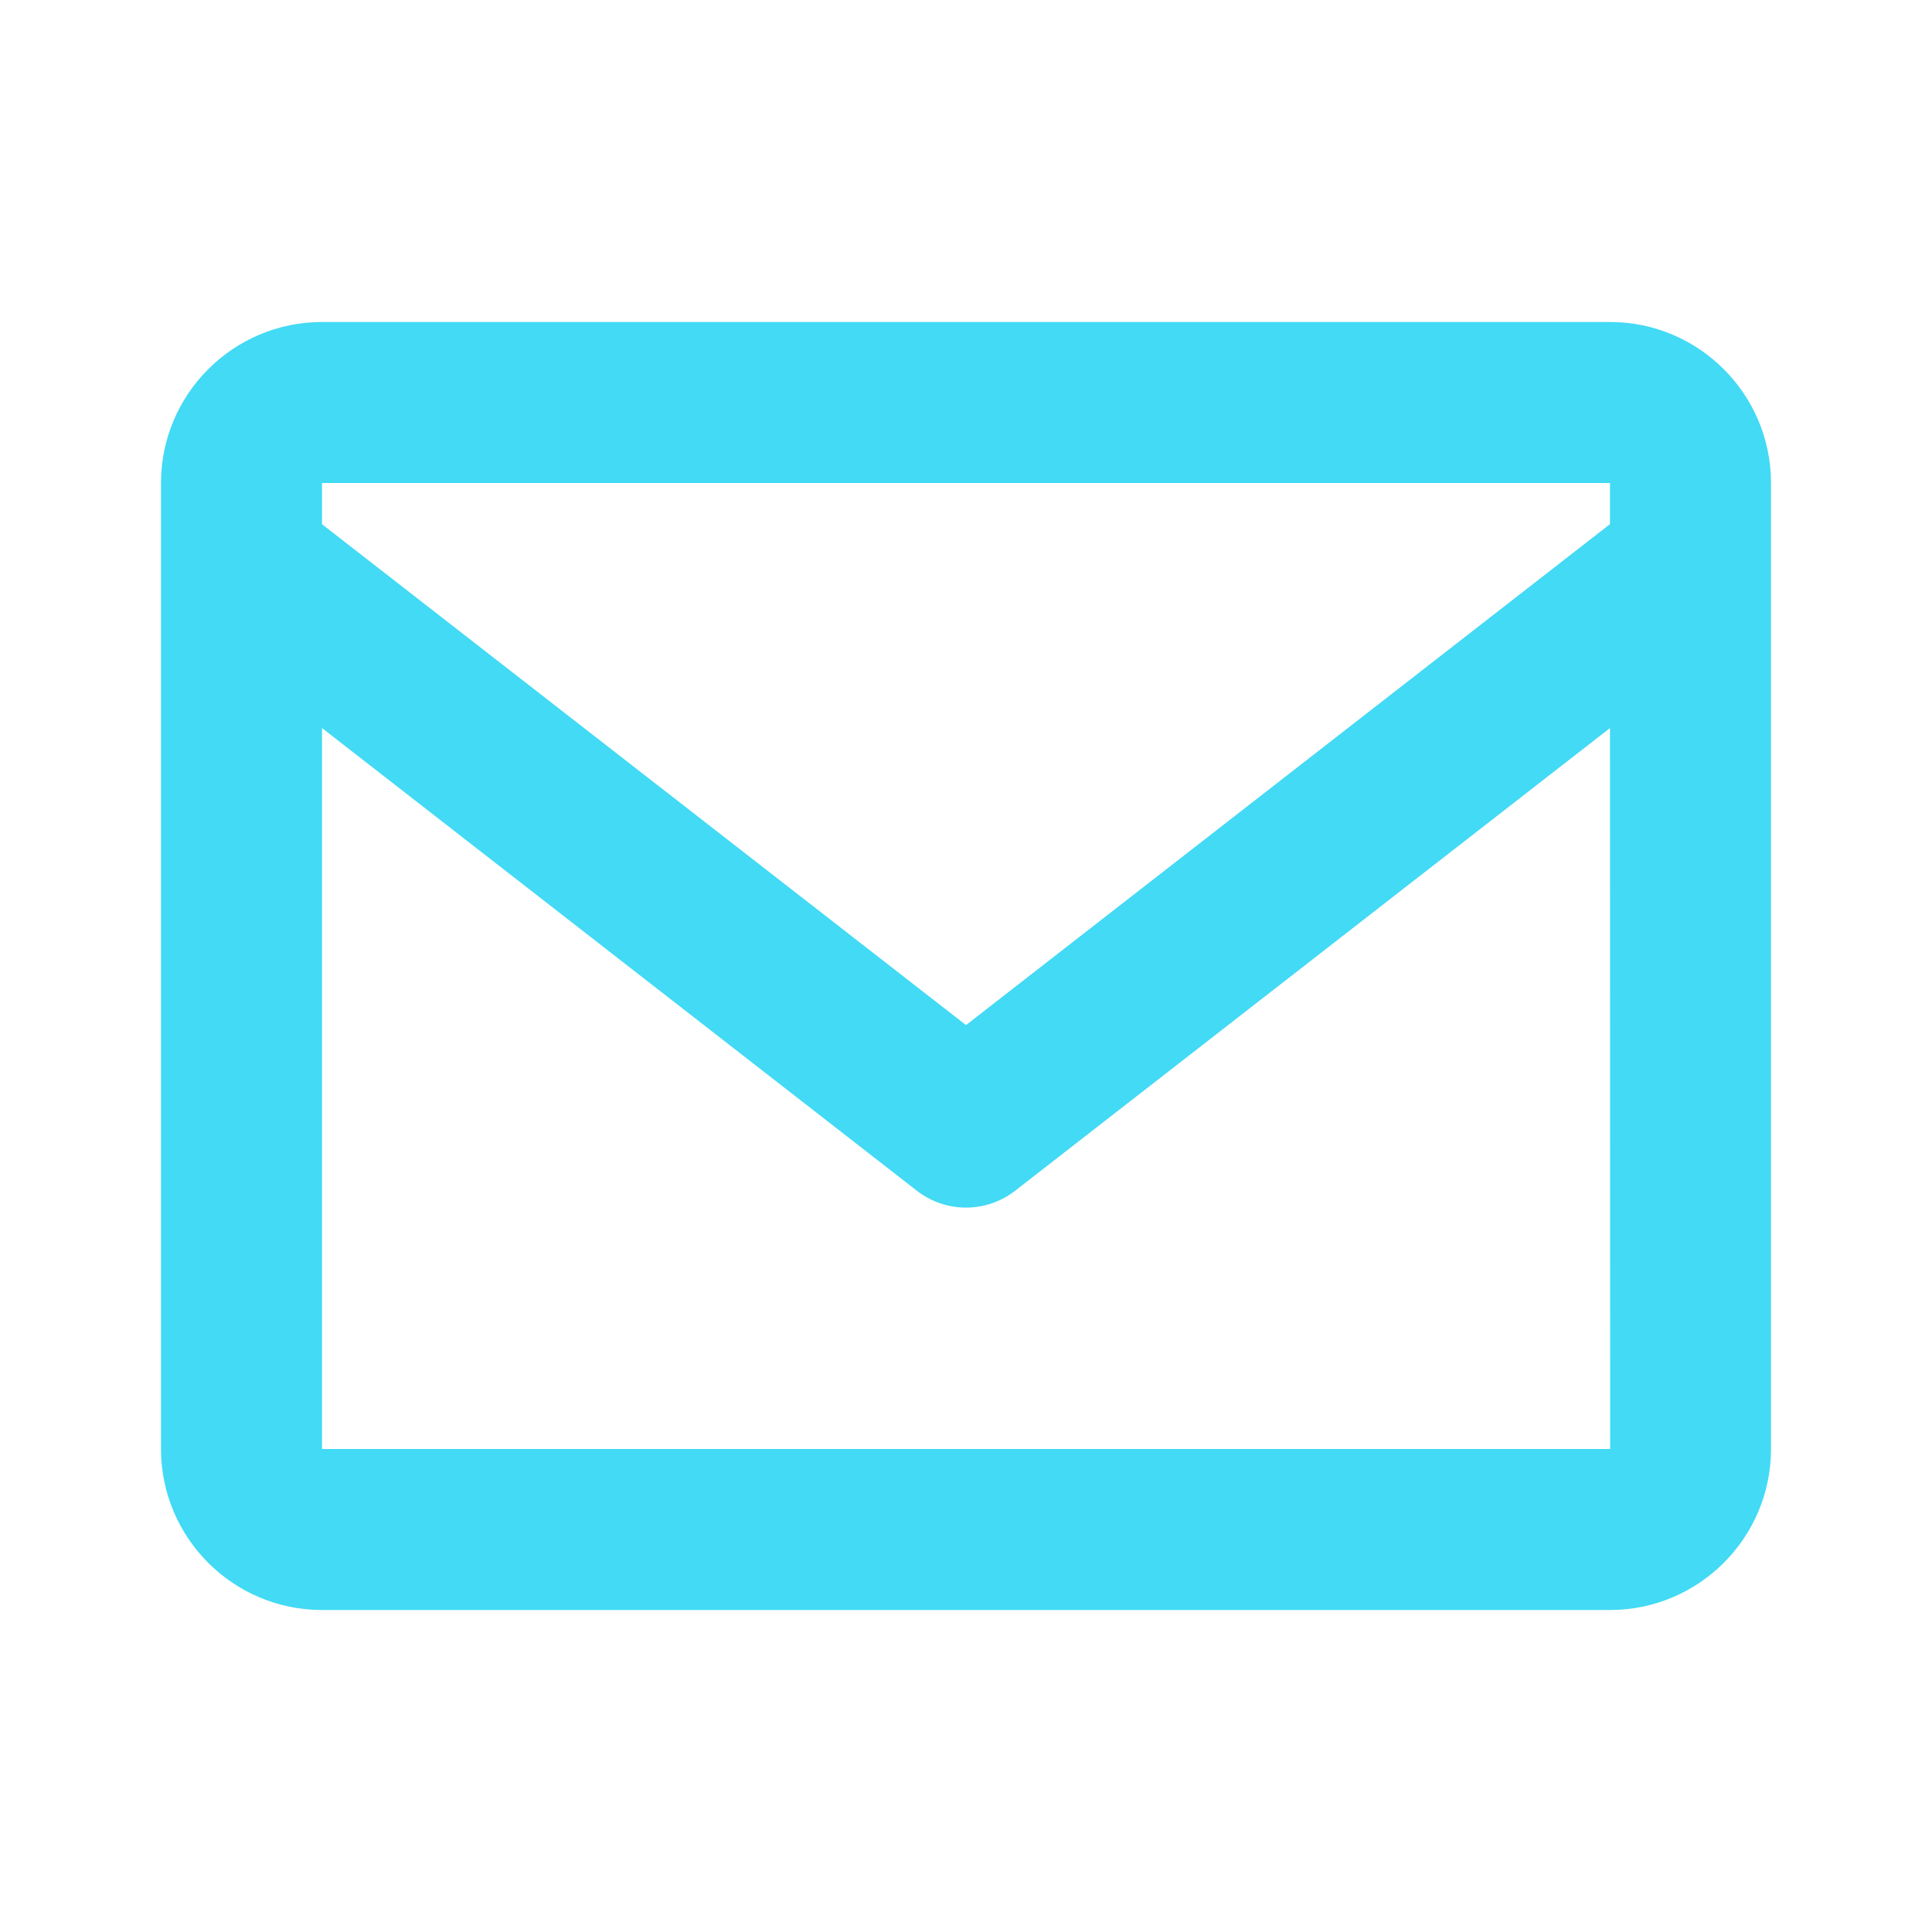
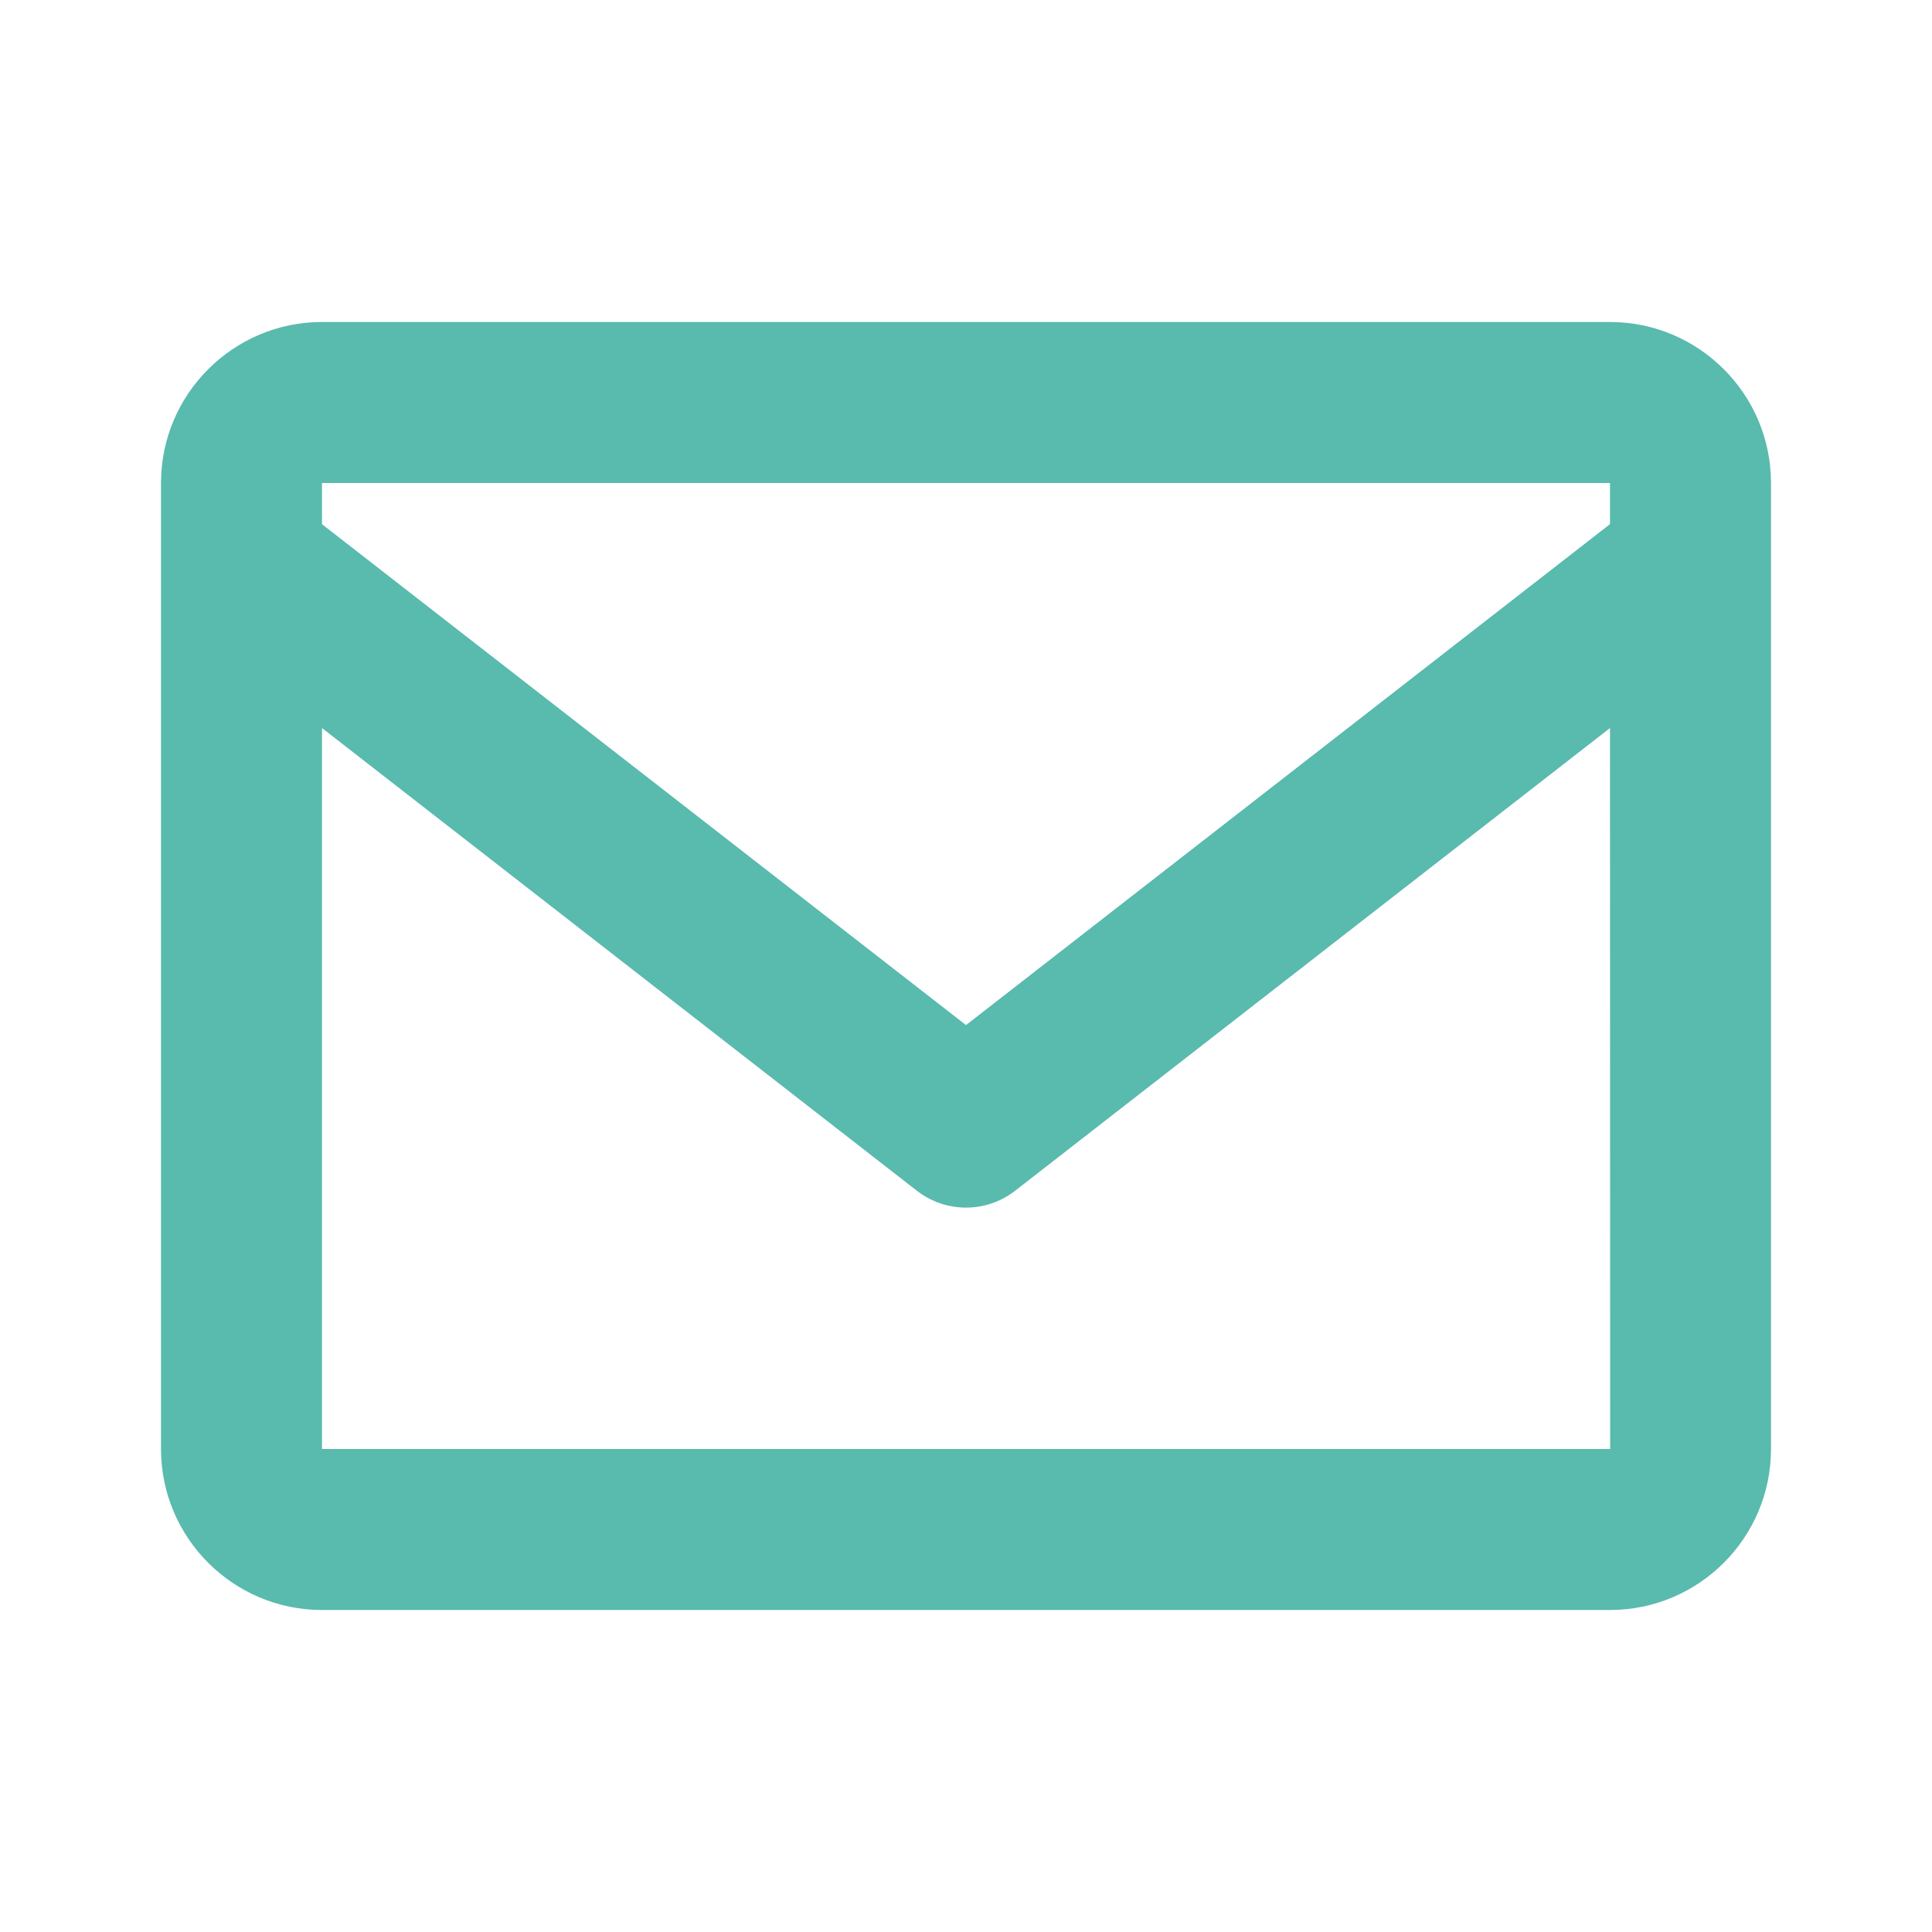
- <svg xmlns="http://www.w3.org/2000/svg" width="24" height="24" viewBox="0 0 24 24" fill="#42daf5">
+ <svg xmlns="http://www.w3.org/2000/svg" width="24" height="24" viewBox="0 0 24 24" fill="#59baae">
  <path d="M20 4H4c-1.103 0-2 .897-2 2v12c0 1.103.897 2 2 2h16c1.103 0 2-.897 2-2V6c0-1.103-.897-2-2-2zm0 2v.511l-8 6.223-8-6.222V6h16zM4 18V9.044l7.386 5.745a.994.994 0 0 0 1.228 0L20 9.044 20.002 18H4z" />
</svg>
